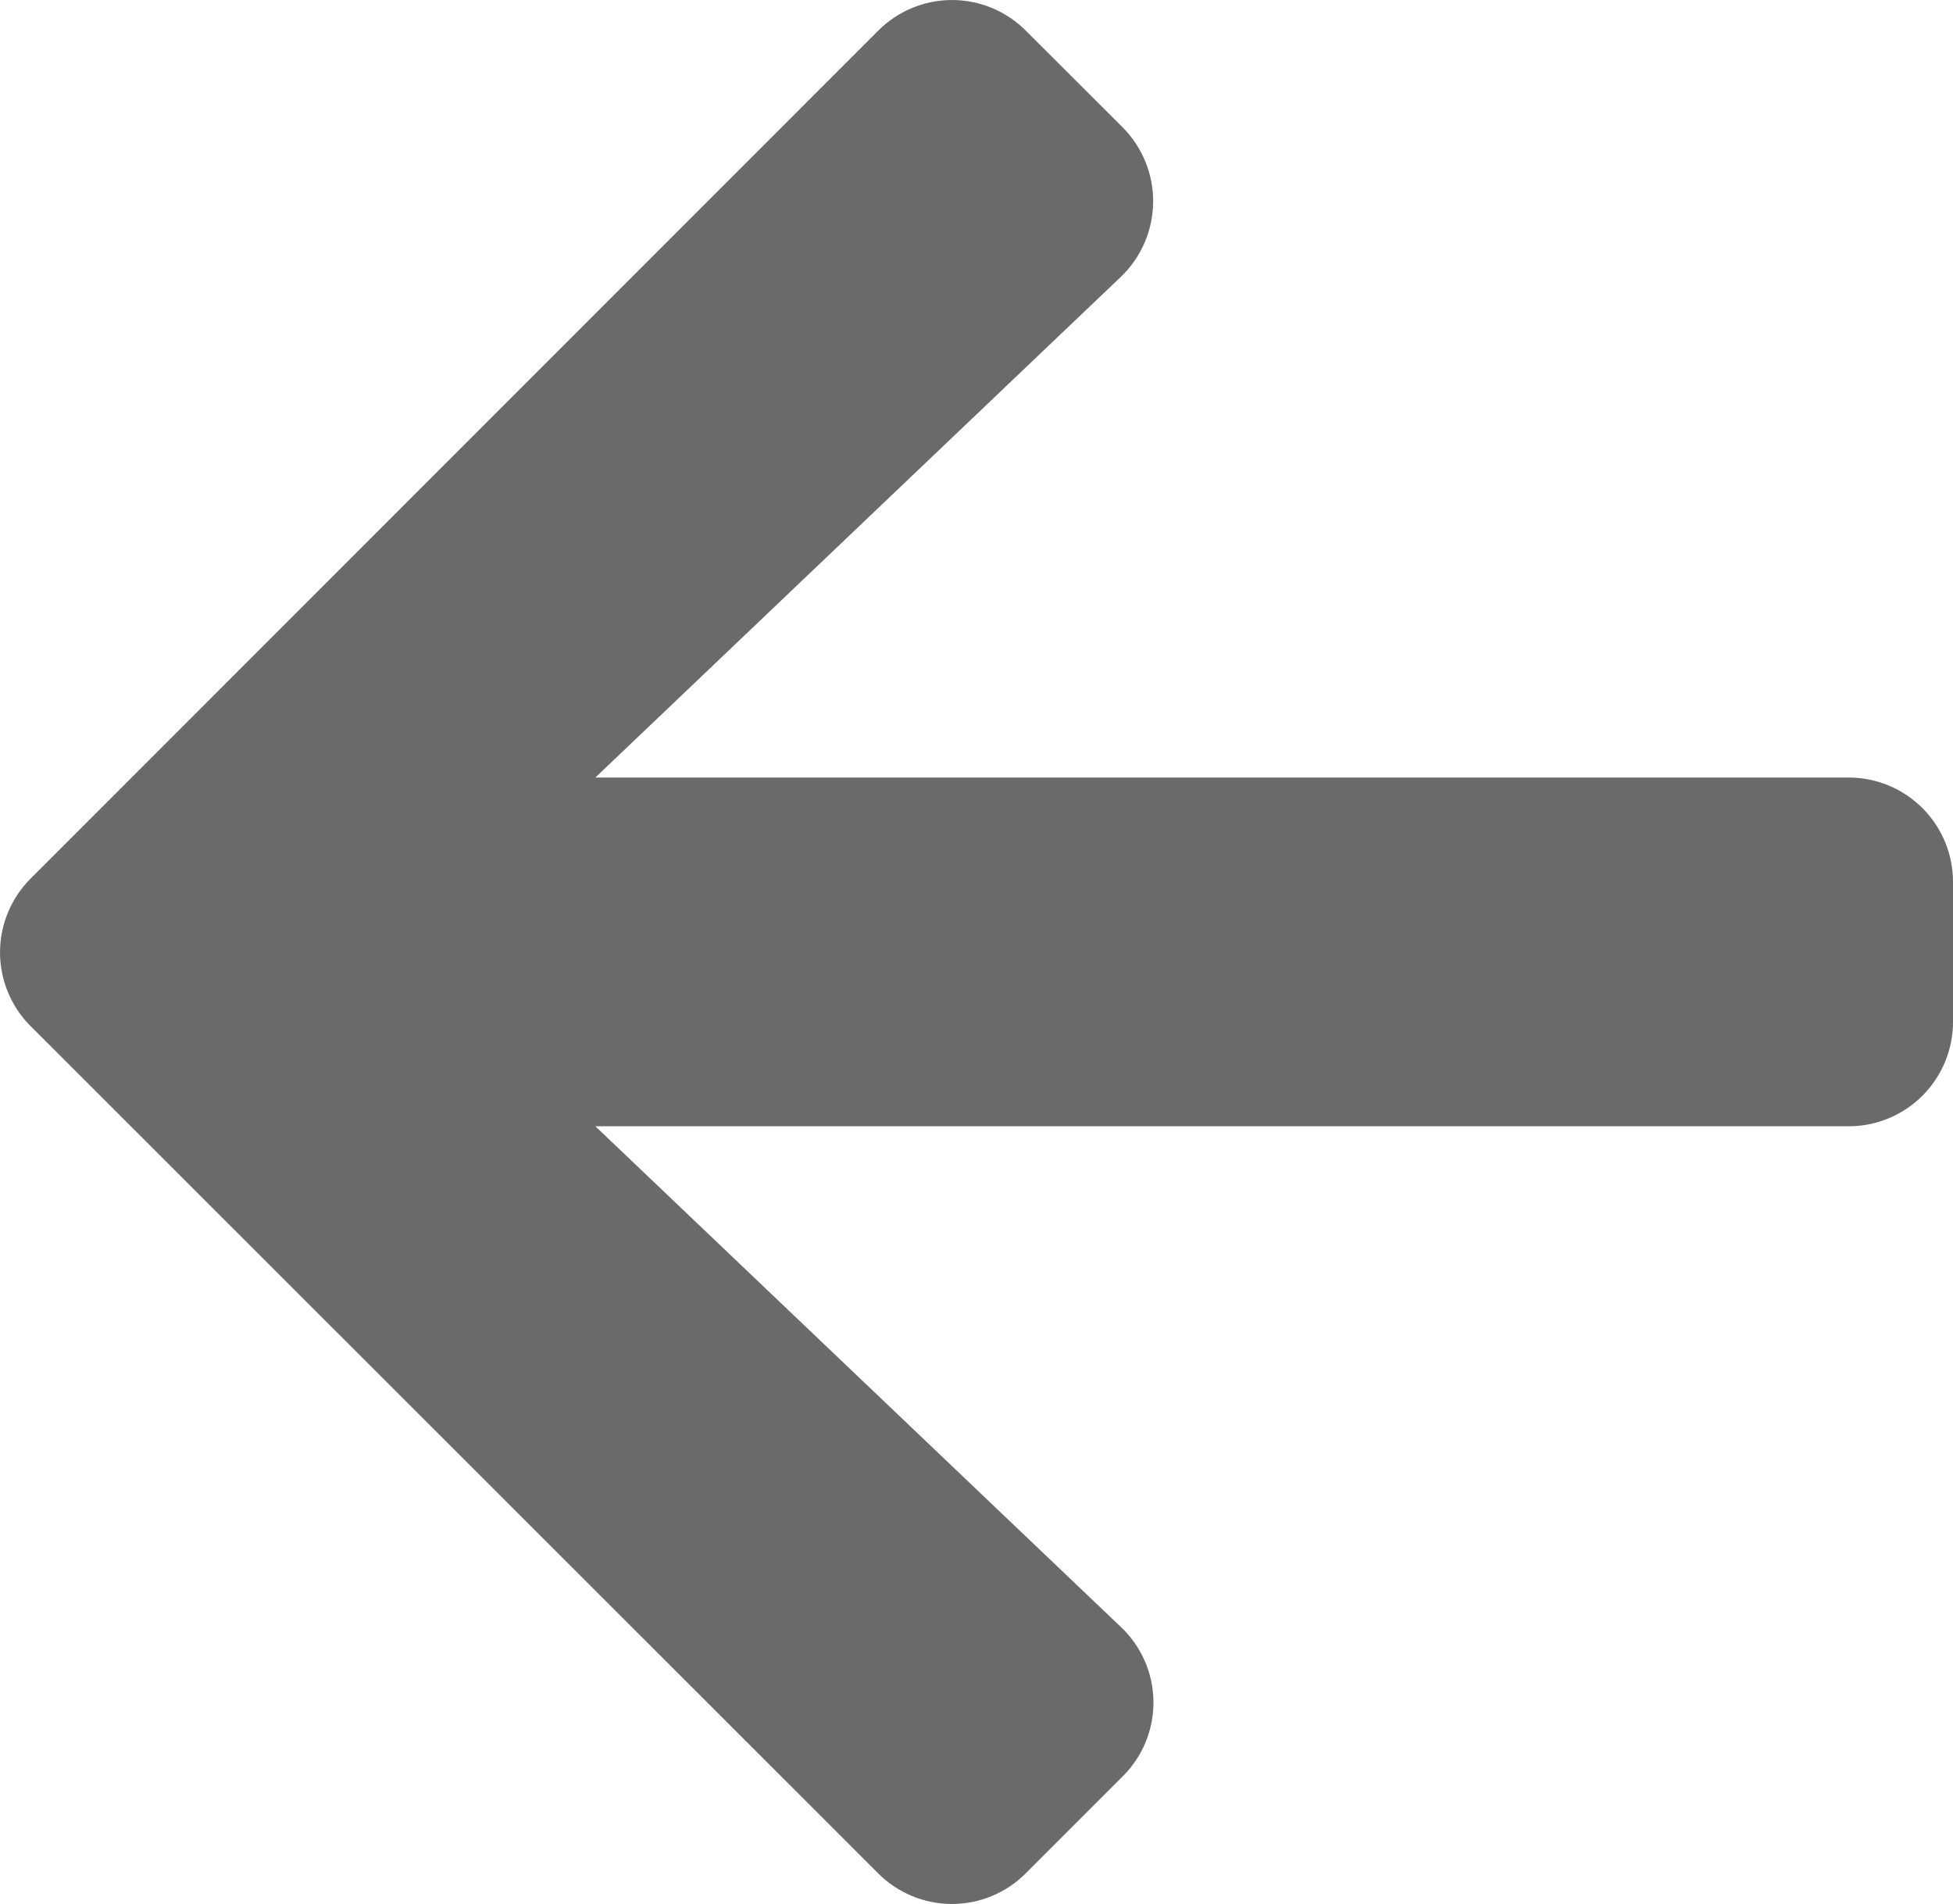
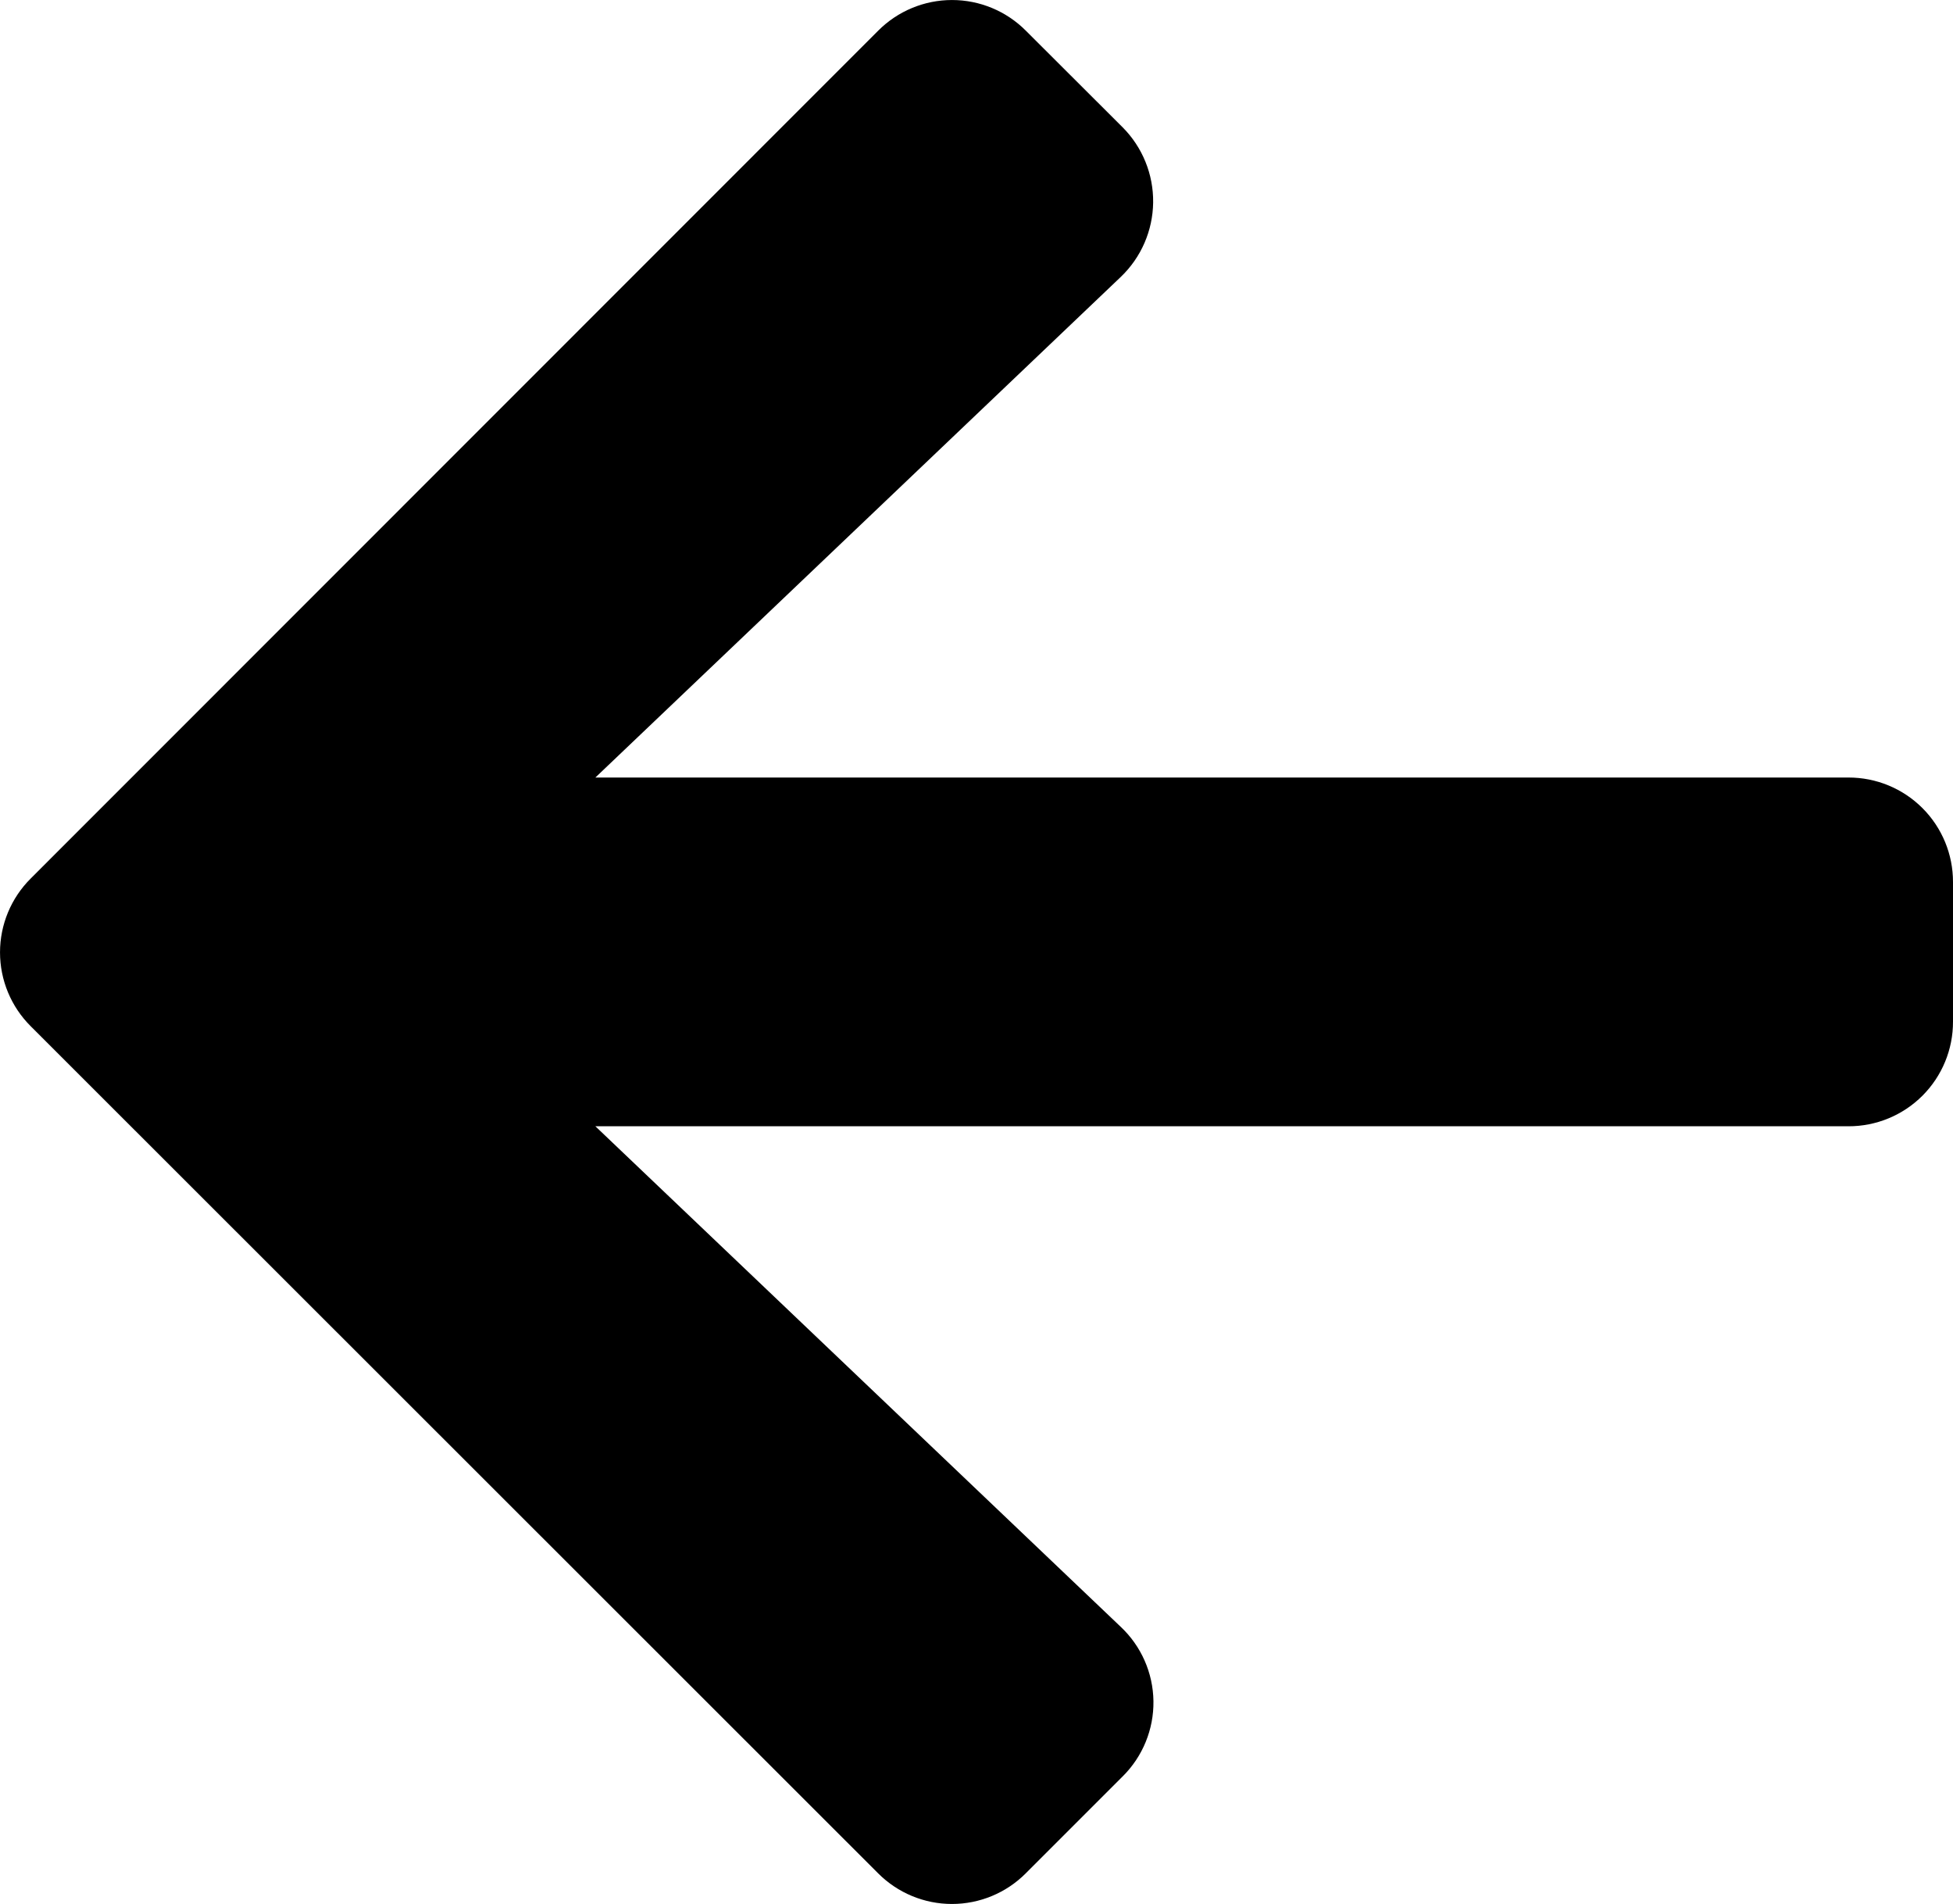
<svg xmlns="http://www.w3.org/2000/svg" width="31.504" height="30.705" viewBox="0 0 31.504 30.705">
-   <path id="Icon_awesome-arrow-left" data-name="Icon awesome-arrow-left" d="M18.105,31.3l-1.561,1.561a1.681,1.681,0,0,1-2.384,0L.492,19.2a1.681,1.681,0,0,1,0-2.384L14.161,3.143a1.681,1.681,0,0,1,2.384,0L18.105,4.7a1.689,1.689,0,0,1-.028,2.412L9.6,15.188H29.813A1.683,1.683,0,0,1,31.5,16.875v2.25a1.683,1.683,0,0,1-1.687,1.688H9.6l8.473,8.072A1.677,1.677,0,0,1,18.105,31.3Z" transform="translate(0.004 -2.647)" fill="#6a6a6a" />
+   <path id="Icon_awesome-arrow-left" data-name="Icon awesome-arrow-left" d="M18.105,31.3l-1.561,1.561a1.681,1.681,0,0,1-2.384,0L.492,19.2a1.681,1.681,0,0,1,0-2.384L14.161,3.143a1.681,1.681,0,0,1,2.384,0L18.105,4.7a1.689,1.689,0,0,1-.028,2.412L9.6,15.188H29.813A1.683,1.683,0,0,1,31.5,16.875v2.25a1.683,1.683,0,0,1-1.687,1.688H9.6l8.473,8.072A1.677,1.677,0,0,1,18.105,31.3Z" transform="translate(0.004 -2.647)" />
</svg>
